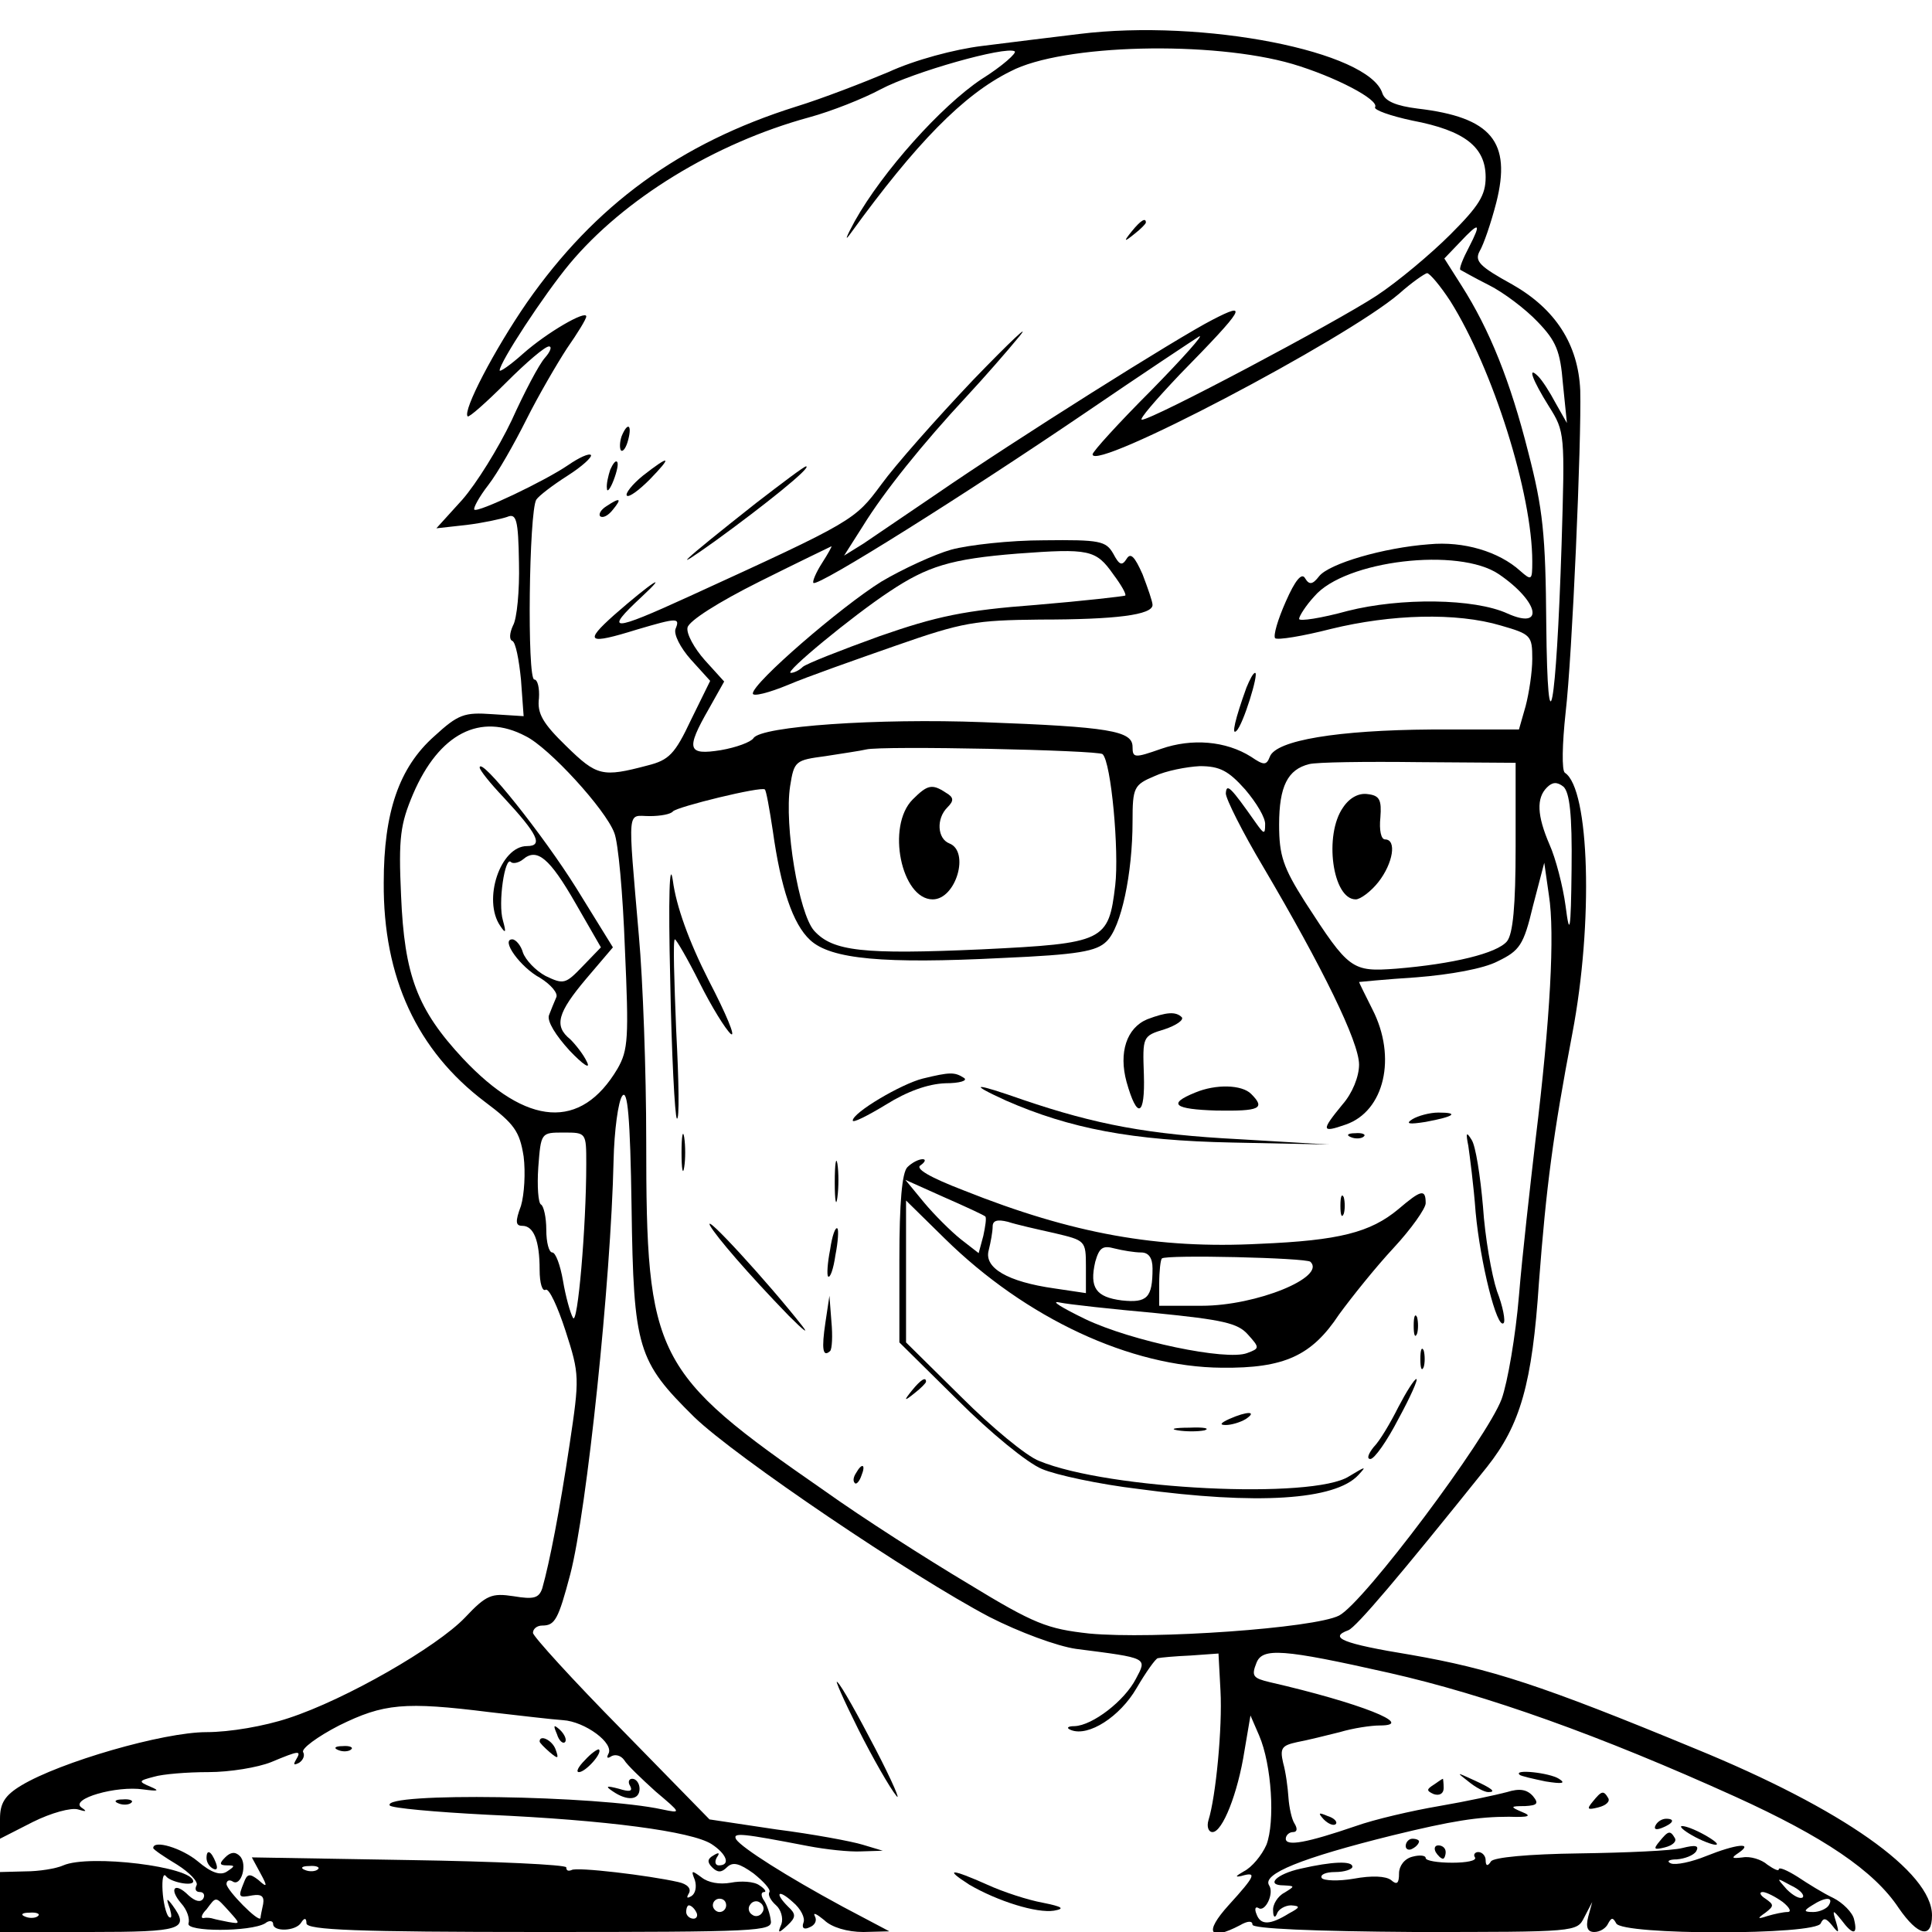
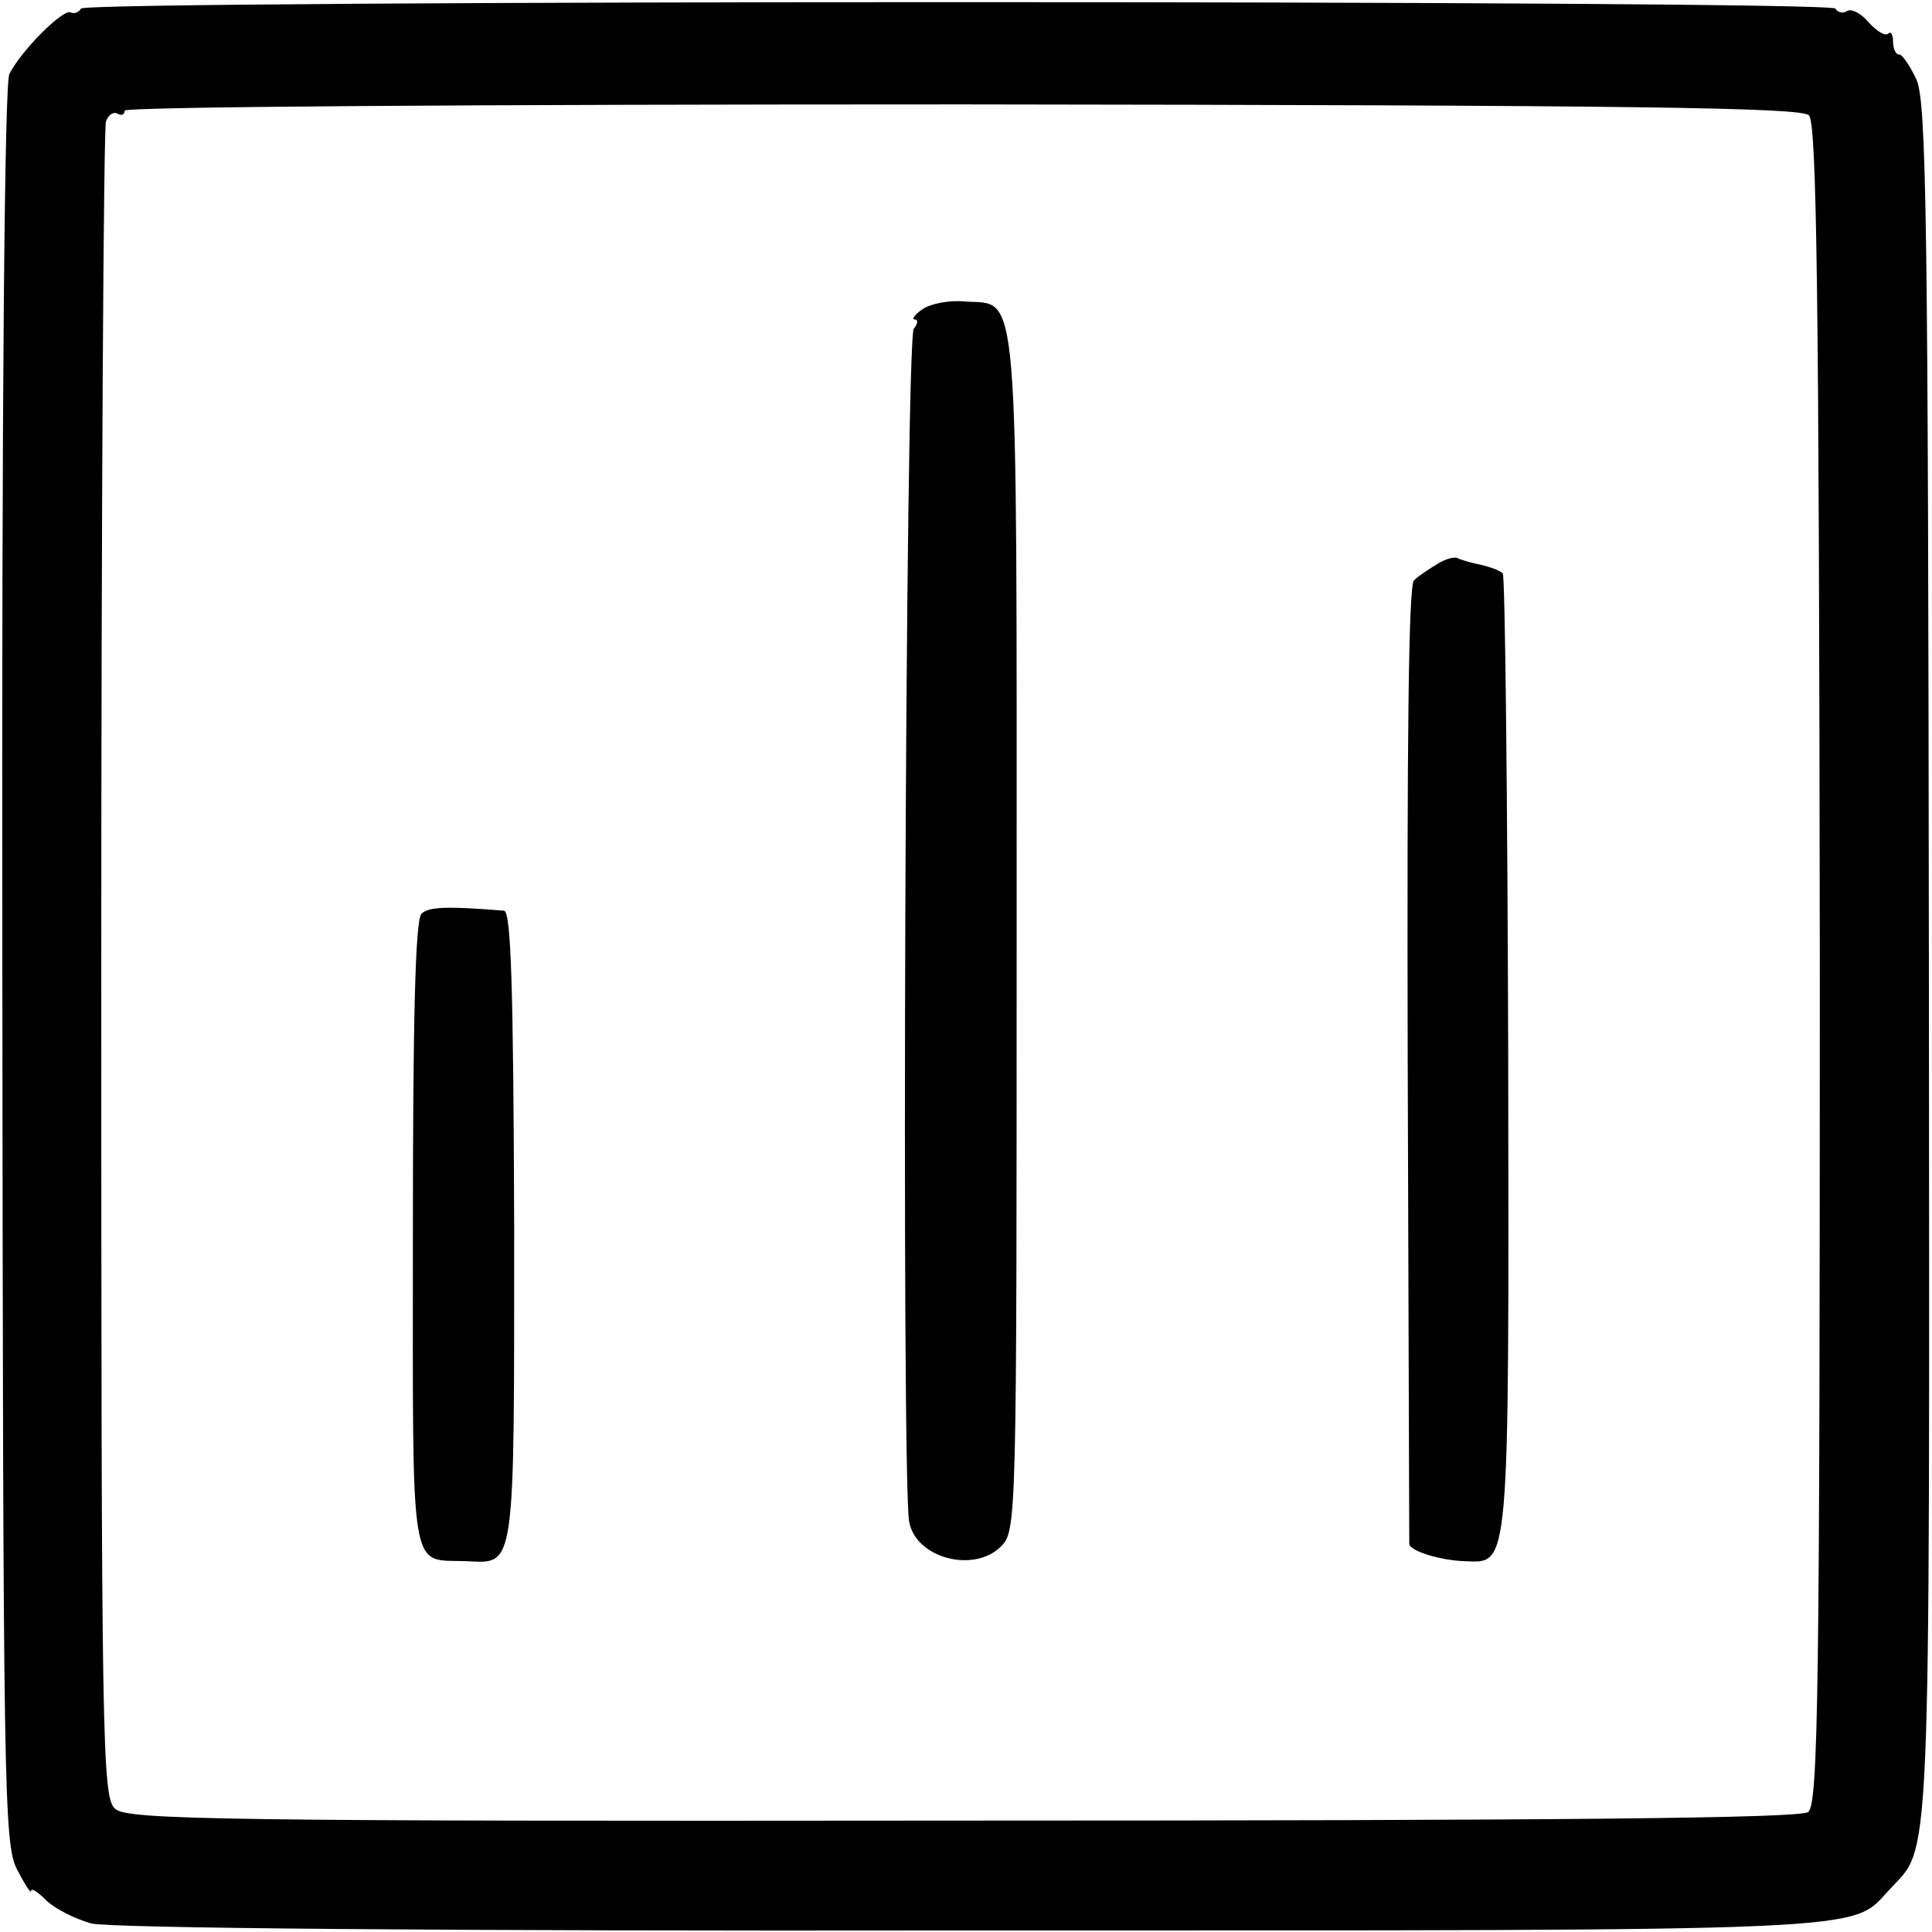
- <svg xmlns="http://www.w3.org/2000/svg" version="1.0" width="290pt" height="290pt" viewBox="0 0 290 290" preserveAspectRatio="xMidYMid meet">
-   <g transform="translate(0,290) scale(0.1,-0.1)" fill="#000000" stroke="none">
-     <path d="M1620 2849 c-41 -5 -107 -13 -146 -18 -41 -5 -101 -21 -140 -39 -38 -16 -100 -40 -139 -52 -175 -55 -302 -148 -404 -294 -49 -71 -97 -163 -89 -171 2 -2 28 21 58 51 30 30 58 54 64 54 5 0 2 -8 -6 -17 -9 -10 -31 -52 -50 -94 -20 -42 -53 -95 -74 -119 l-39 -43 45 5 c25 3 52 9 61 12 14 6 17 -3 18 -69 1 -41 -3 -84 -9 -94 -5 -11 -6 -21 -1 -23 5 -2 10 -28 13 -58 l4 -55 -47 3 c-42 3 -51 0 -87 -33 -53 -47 -76 -114 -76 -220 -1 -142 50 -252 152 -329 44 -33 52 -44 58 -82 3 -24 1 -57 -4 -74 -9 -24 -8 -30 2 -30 17 0 26 -22 26 -66 0 -20 4 -33 9 -30 5 3 18 -25 30 -62 21 -65 21 -70 6 -170 -15 -100 -30 -177 -41 -216 -5 -15 -13 -17 -43 -12 -33 5 -41 2 -73 -32 -42 -44 -179 -123 -265 -151 -36 -12 -88 -21 -123 -21 -65 0 -220 -45 -278 -80 -25 -15 -32 -27 -32 -50 l0 -30 49 25 c28 14 58 22 68 19 13 -4 14 -3 5 3 -17 13 53 33 93 27 23 -3 25 -2 11 4 -19 8 -18 9 5 15 13 4 50 7 82 7 32 0 74 7 94 15 43 18 46 18 37 3 -4 -7 -3 -8 5 -4 6 4 9 11 6 16 -3 5 21 23 54 40 67 33 98 36 226 20 44 -5 94 -11 110 -12 33 -2 78 -35 68 -51 -3 -6 -1 -7 5 -3 6 3 14 1 19 -6 4 -7 26 -28 47 -47 39 -33 39 -33 10 -27 -96 21 -421 26 -409 6 2 -4 69 -10 147 -14 179 -8 306 -25 336 -44 23 -15 29 -32 11 -32 -5 0 -7 5 -3 12 5 7 3 8 -5 3 -9 -5 -10 -10 -2 -18 8 -8 14 -8 22 0 9 9 19 6 40 -9 15 -12 26 -24 24 -28 -3 -4 2 -13 10 -20 7 -6 11 -19 8 -28 -6 -14 -5 -15 9 -2 13 12 13 17 1 28 -21 21 -15 27 7 7 12 -10 19 -24 16 -31 -3 -8 1 -11 9 -7 8 3 12 10 8 17 -3 6 3 3 14 -6 11 -11 35 -18 59 -18 l39 1 -70 37 c-85 46 -151 88 -160 101 -6 11 9 9 108 -10 26 -5 62 -9 80 -8 l32 1 -30 9 c-16 5 -75 16 -130 23 l-100 15 -132 135 c-73 74 -133 140 -133 145 0 6 6 11 14 11 19 0 24 9 42 77 25 96 61 441 65 621 1 45 7 89 13 97 8 11 12 -31 14 -167 3 -213 9 -231 94 -315 62 -60 327 -239 443 -300 45 -23 102 -44 130 -48 109 -14 107 -13 90 -45 -17 -33 -65 -70 -92 -71 -11 0 -13 -3 -5 -6 26 -10 73 20 98 63 14 24 29 45 32 45 4 1 26 3 49 4 l42 3 3 -56 c3 -55 -7 -159 -18 -194 -3 -10 0 -18 6 -18 15 0 38 58 48 122 l9 53 13 -30 c19 -44 24 -130 11 -164 -7 -16 -22 -34 -34 -40 -12 -7 -14 -9 -4 -7 24 7 22 1 -19 -44 -37 -41 -29 -54 17 -30 12 7 19 7 19 1 0 -6 92 -10 243 -11 244 0 244 0 255 22 l12 23 -6 -22 c-4 -16 -1 -23 9 -23 9 0 18 6 21 13 5 9 7 9 12 0 8 -18 300 -18 307 0 4 9 8 8 17 -3 10 -13 11 -12 6 5 -6 19 -5 19 8 3 17 -23 25 -23 19 1 -2 10 -17 25 -31 32 -15 7 -39 22 -54 32 -16 10 -28 15 -28 11 0 -3 -7 0 -17 7 -9 8 -26 13 -37 11 -17 -2 -18 -1 -6 7 23 16 -4 13 -49 -5 -22 -9 -46 -14 -53 -11 -7 3 -3 6 9 6 12 1 25 6 29 12 5 9 -1 10 -21 5 -15 -4 -84 -7 -154 -8 -77 -1 -129 -6 -133 -12 -5 -8 -8 -7 -8 2 0 6 -5 12 -11 12 -5 0 -8 -4 -5 -8 3 -5 -13 -8 -34 -8 -22 0 -40 3 -40 7 0 4 -9 5 -20 2 -12 -3 -20 -14 -20 -25 0 -15 -3 -18 -12 -10 -8 6 -29 7 -56 2 -23 -4 -45 -3 -48 1 -3 5 6 9 20 9 14 0 26 4 26 8 0 9 -30 8 -78 -3 -36 -8 -53 -25 -25 -25 17 -1 17 -1 1 -11 -10 -5 -18 -18 -17 -27 0 -10 3 -12 6 -4 2 6 12 12 21 12 14 -1 14 -3 -3 -12 -29 -18 -43 -18 -49 -1 -3 7 -2 12 3 9 10 -7 24 22 16 34 -11 17 48 41 185 75 90 22 129 28 175 28 30 -1 35 1 20 7 -19 8 -18 9 4 9 19 1 21 4 12 15 -9 10 -20 12 -39 6 -15 -4 -61 -14 -102 -21 -41 -7 -97 -20 -125 -30 -73 -25 -105 -31 -105 -19 0 5 5 10 11 10 6 0 7 5 2 13 -4 6 -8 24 -9 39 -1 15 -4 38 -8 52 -5 22 -2 26 21 31 16 3 44 10 64 15 20 6 47 10 60 10 56 0 -30 34 -165 65 -25 6 -28 9 -20 29 9 23 39 21 199 -15 146 -33 317 -94 520 -186 132 -60 208 -111 245 -167 29 -42 50 -47 50 -11 0 65 -135 160 -355 250 -232 96 -307 120 -427 141 -104 17 -124 26 -94 37 12 5 75 79 208 245 50 63 68 125 78 277 11 144 21 221 50 373 32 167 26 368 -11 392 -5 3 -4 44 1 90 10 85 24 410 22 484 -3 69 -37 122 -102 159 -49 27 -57 35 -49 50 6 10 17 42 25 73 23 91 -7 128 -118 141 -32 4 -49 11 -53 23 -20 63 -269 112 -455 89z m-147 -68 c-60 -40 -148 -138 -190 -213 -13 -24 -16 -32 -6 -18 98 135 169 208 240 243 78 41 303 46 423 11 64 -19 131 -54 124 -65 -2 -4 23 -13 56 -20 79 -15 110 -40 110 -85 0 -27 -10 -43 -53 -86 -29 -29 -79 -71 -111 -92 -61 -40 -336 -186 -352 -186 -5 0 21 30 57 68 99 101 103 110 49 82 -51 -26 -296 -180 -415 -262 -44 -30 -93 -63 -109 -74 l-29 -18 28 44 c32 52 90 124 156 195 26 28 61 68 79 90 18 22 -13 -7 -69 -65 -55 -58 -117 -128 -138 -157 -40 -54 -41 -55 -288 -168 -118 -54 -129 -54 -72 -1 43 40 15 22 -41 -27 -46 -41 -40 -45 34 -22 61 18 65 18 58 1 -3 -8 7 -28 23 -46 l29 -32 -29 -59 c-24 -51 -33 -60 -65 -68 -68 -18 -76 -16 -122 29 -35 34 -44 49 -41 72 1 15 -2 28 -7 28 -11 0 -8 252 3 270 4 6 25 22 47 36 22 14 37 28 35 31 -3 3 -18 -4 -34 -15 -35 -24 -136 -72 -141 -67 -2 2 7 19 21 37 14 18 39 62 57 98 18 36 46 84 61 107 16 23 29 44 29 48 0 10 -59 -24 -95 -56 -19 -17 -35 -28 -35 -25 0 12 66 113 105 160 81 97 217 181 360 220 33 9 81 28 107 42 49 26 187 65 201 57 4 -2 -18 -22 -50 -42z m732 -252 c-9 -17 -15 -32 -13 -34 2 -1 21 -12 43 -23 22 -11 55 -36 73 -55 28 -29 34 -44 38 -93 l6 -59 -17 30 c-9 17 -20 34 -26 40 -17 17 -9 -5 16 -45 24 -38 24 -41 19 -207 -8 -250 -21 -319 -23 -120 -1 135 -5 173 -27 258 -27 107 -58 184 -100 250 l-26 41 23 24 c30 32 33 30 14 -7z m-28 -81 c64 -102 123 -289 123 -391 0 -28 -1 -29 -18 -14 -32 29 -85 45 -137 40 -68 -5 -150 -29 -165 -48 -10 -13 -15 -13 -21 -3 -5 9 -15 -3 -29 -35 -12 -27 -19 -51 -16 -55 4 -3 41 3 84 14 90 22 188 25 255 5 45 -13 47 -15 47 -50 0 -20 -5 -52 -10 -71 l-10 -35 -132 0 c-139 -1 -233 -16 -242 -41 -5 -13 -9 -13 -28 0 -38 24 -89 28 -135 12 -40 -14 -43 -14 -43 3 0 24 -35 30 -225 37 -157 6 -333 -6 -344 -24 -4 -6 -26 -14 -49 -18 -50 -8 -53 1 -18 62 l23 41 -29 32 c-16 18 -28 40 -26 49 2 10 46 38 108 69 58 29 106 52 108 53 1 0 -5 -11 -14 -25 -9 -14 -15 -28 -13 -30 7 -6 228 133 409 256 85 58 162 109 170 114 8 4 -24 -32 -72 -81 -49 -49 -88 -92 -88 -96 0 -27 379 172 460 241 19 17 38 30 42 31 4 0 20 -19 35 -42z m73 -410 c60 -41 69 -84 13 -59 -50 23 -161 24 -240 4 -40 -11 -73 -16 -73 -12 0 4 10 20 23 34 46 54 217 74 277 33z m-1461 -243 c35 -17 120 -110 133 -145 6 -14 13 -92 16 -174 6 -134 5 -152 -11 -180 -55 -93 -136 -87 -232 15 -69 74 -88 125 -93 245 -4 87 -1 107 18 152 39 91 101 123 169 87z m866 -27 c13 -12 25 -146 19 -197 -10 -84 -16 -87 -200 -96 -179 -8 -224 -3 -252 28 -23 26 -45 158 -36 217 6 38 8 39 53 45 25 4 53 8 61 10 23 6 349 -1 355 -7z m620 -139 c0 -89 -4 -131 -13 -142 -15 -18 -81 -34 -166 -41 -67 -5 -71 -2 -137 100 -33 52 -39 70 -39 116 0 58 13 83 45 91 11 3 85 4 165 3 l145 -1 0 -126z m-406 86 c17 -20 31 -43 30 -53 0 -15 -2 -14 -14 3 -38 54 -44 60 -45 44 0 -8 25 -58 56 -110 89 -151 144 -263 144 -297 0 -18 -10 -43 -25 -60 -32 -39 -32 -43 5 -30 58 20 77 101 40 173 -11 22 -20 40 -20 41 0 0 39 4 86 7 51 4 101 13 122 24 33 16 39 24 53 83 l17 65 7 -49 c9 -57 2 -186 -20 -366 -8 -69 -20 -174 -25 -235 -5 -60 -17 -130 -26 -155 -22 -59 -207 -306 -244 -325 -37 -19 -279 -36 -375 -27 -63 7 -82 14 -182 75 -62 37 -159 99 -215 139 -257 178 -268 200 -268 526 0 103 -5 241 -11 307 -17 198 -18 180 16 180 17 0 32 3 35 7 6 7 133 38 138 33 2 -1 7 -29 12 -62 12 -86 30 -140 56 -164 31 -29 111 -36 288 -27 115 5 142 10 157 25 22 21 39 102 39 180 0 51 2 55 33 68 17 8 48 14 68 15 30 0 43 -7 68 -35z m490 -119 c-1 -95 -3 -103 -9 -56 -4 30 -15 72 -24 92 -19 44 -20 70 -4 86 8 8 15 9 25 1 9 -9 13 -41 12 -123z m-1479 -443 c0 -95 -13 -245 -20 -231 -4 7 -11 32 -15 56 -4 23 -11 42 -16 42 -5 0 -9 15 -9 34 0 19 -4 36 -8 38 -4 2 -6 27 -4 56 4 52 4 52 38 52 34 0 34 0 34 -47z m1826 -1101 c-4 -3 -14 2 -24 12 -16 18 -16 18 6 6 13 -6 21 -14 18 -18z m-30 -7 c10 -8 14 -15 7 -15 -6 0 -20 -3 -30 -6 -15 -5 -16 -4 -3 5 13 10 13 12 0 21 -8 5 -10 10 -4 10 5 0 19 -7 30 -15z m69 -5 c-3 -5 -14 -10 -23 -10 -15 0 -15 2 -2 10 20 13 33 13 25 0z" />
-     <path d="M1699 2553 c-13 -16 -12 -17 4 -4 9 7 17 15 17 17 0 8 -8 3 -21 -13z" />
-     <path d="M933 2245 c-3 -9 -3 -18 -1 -21 3 -3 8 4 11 16 6 23 -1 27 -10 5z" />
-     <path d="M916 2195 c-3 -9 -6 -22 -5 -28 0 -7 5 -1 10 12 5 13 8 26 5 28 -2 2 -6 -3 -10 -12z" />
-     <path d="M965 2186 c-16 -13 -27 -27 -24 -30 3 -3 18 8 34 24 35 36 31 38 -10 6z" />
-     <path d="M1135 2145 c-114 -90 -134 -109 -60 -56 73 53 144 110 135 111 -3 0 -36 -25 -75 -55z" />
-     <path d="M910 2140 c-8 -5 -12 -12 -9 -15 4 -3 12 1 19 10 14 17 11 19 -10 5z" />
-     <path d="M1428 2075 c-25 -7 -73 -29 -105 -48 -61 -38 -193 -152 -193 -168 0 -5 24 1 53 13 28 12 102 38 162 59 100 35 119 38 216 39 114 0 169 7 169 22 0 5 -7 25 -15 46 -12 27 -18 33 -24 23 -7 -11 -11 -9 -20 8 -11 19 -20 21 -104 20 -51 0 -113 -7 -139 -14z m243 -37 c12 -16 20 -30 18 -32 -2 -1 -62 -8 -134 -14 -107 -8 -149 -17 -235 -47 -58 -21 -109 -41 -115 -46 -5 -5 -13 -9 -18 -9 -11 0 92 85 148 122 57 38 92 49 192 57 108 8 118 6 144 -31z" />
-     <path d="M1871 1868 c-17 -47 -23 -73 -15 -65 10 9 34 87 28 87 -3 0 -8 -10 -13 -22z" />
-     <path d="M720 1748 c0 -4 16 -24 36 -45 51 -55 60 -73 35 -73 -40 0 -67 -81 -40 -120 8 -12 9 -10 4 8 -8 26 3 98 12 88 3 -3 12 -1 18 4 21 18 40 2 79 -66 l38 -66 -28 -29 c-25 -26 -28 -27 -55 -14 -15 8 -30 24 -34 35 -3 11 -11 20 -16 20 -18 0 12 -42 42 -58 16 -10 27 -23 24 -29 -3 -7 -8 -19 -11 -27 -3 -9 10 -30 31 -53 20 -21 32 -29 26 -17 -5 11 -17 26 -25 34 -25 20 -19 40 24 91 l40 47 -55 89 c-50 80 -144 198 -145 181z" />
-     <path d="M1370 1700 c-40 -40 -17 -150 30 -150 35 0 56 72 25 84 -18 7 -20 37 -3 54 10 10 10 15 -2 22 -21 14 -28 12 -50 -10z" />
-     <path d="M2016 1688 c-29 -41 -16 -138 19 -138 7 0 23 12 34 26 22 28 28 64 10 64 -6 0 -9 14 -7 33 2 26 -1 33 -19 35 -13 2 -27 -5 -37 -20z" />
-     <path d="M1006 1431 c2 -113 7 -207 10 -210 4 -3 3 56 -1 132 -3 75 -5 137 -2 137 2 0 19 -29 37 -65 18 -36 39 -70 47 -77 8 -6 -7 30 -33 80 -30 59 -49 112 -54 150 -5 34 -7 -26 -4 -147z" />
-     <path d="M1722 1370 c-31 -13 -43 -50 -31 -94 16 -57 28 -52 26 11 -2 57 -2 58 31 68 18 6 29 14 26 18 -9 9 -23 8 -52 -3z" />
-     <path d="M1385 1281 c-32 -8 -105 -51 -105 -63 0 -4 22 7 50 24 32 20 63 31 89 32 22 0 34 4 28 8 -14 9 -21 9 -62 -1z" />
-     <path d="M1510 1248 c96 -42 189 -60 340 -63 l145 -3 -135 8 c-136 7 -215 22 -324 59 -74 26 -85 26 -26 -1z" />
-     <path d="M1794 1260 c-42 -17 -32 -25 32 -27 65 -1 74 3 52 25 -14 14 -53 15 -84 2z" />
-     <path d="M2120 1220 c-11 -7 -5 -8 20 -4 43 8 51 14 19 14 -13 0 -31 -5 -39 -10z" />
-     <path d="M1023 1170 c0 -25 2 -35 4 -22 2 12 2 32 0 45 -2 12 -4 2 -4 -23z" />
-     <path d="M2028 1193 c7 -3 16 -2 19 1 4 3 -2 6 -13 5 -11 0 -14 -3 -6 -6z" />
-     <path d="M2204 1180 c2 -14 8 -59 11 -100 7 -75 32 -176 42 -166 3 3 -1 25 -10 48 -8 24 -18 81 -21 127 -4 46 -11 91 -17 100 -8 13 -9 11 -5 -9z" />
-     <path d="M1253 1125 c0 -27 2 -38 4 -22 2 15 2 37 0 50 -2 12 -4 0 -4 -28z" />
-     <path d="M1362 1148 c-8 -8 -12 -53 -12 -138 l0 -125 88 -87 c48 -48 104 -94 126 -103 21 -9 86 -23 145 -30 177 -24 295 -17 330 21 13 14 11 13 -14 -2 -54 -35 -361 -20 -465 23 -19 7 -72 51 -117 96 l-83 82 0 106 0 107 58 -57 c122 -120 279 -193 416 -194 94 -1 135 18 176 80 19 26 55 71 82 100 26 28 48 59 48 67 0 22 -7 20 -41 -9 -42 -35 -89 -47 -208 -52 -153 -8 -281 15 -444 80 -52 20 -74 33 -65 38 7 5 8 9 3 9 -6 0 -16 -5 -23 -12z m117 -74 c2 -2 0 -15 -3 -29 l-7 -26 -27 21 c-15 12 -40 37 -55 55 l-28 34 58 -26 c32 -14 60 -27 62 -29z m104 -25 c46 -11 47 -11 47 -50 l0 -40 -47 7 c-71 10 -106 31 -99 57 3 12 6 28 6 36 0 9 7 11 23 7 12 -4 43 -11 70 -17z m130 -29 c11 0 17 -8 17 -24 0 -44 -8 -52 -46 -48 -39 5 -49 19 -40 58 6 21 11 25 29 20 12 -3 30 -6 40 -6z m254 -14 c24 -23 -81 -66 -163 -66 l-64 0 0 33 c0 19 2 36 4 38 6 6 217 1 223 -5z m-232 -77 c100 -10 123 -15 138 -32 18 -20 18 -21 -1 -28 -31 -12 -174 18 -243 51 -35 17 -53 28 -39 25 14 -3 79 -10 145 -16z" />
-     <path d="M2012 1090 c0 -14 2 -19 5 -12 2 6 2 18 0 25 -3 6 -5 1 -5 -13z" />
-     <path d="M1066 1060 c9 -16 56 -71 118 -135 22 -22 31 -29 20 -15 -51 65 -150 173 -138 150z" />
-     <path d="M1246 1024 c-4 -20 -5 -38 -3 -40 3 -3 8 11 11 32 4 20 5 38 3 40 -3 3 -8 -11 -11 -32z" />
-     <path d="M1239 915 c-6 -40 -4 -53 7 -43 3 3 4 23 2 44 l-3 39 -6 -40z" />
-     <path d="M2122 910 c0 -14 2 -19 5 -12 2 6 2 18 0 25 -3 6 -5 1 -5 -13z" />
-     <path d="M2132 860 c0 -14 2 -19 5 -12 2 6 2 18 0 25 -3 6 -5 1 -5 -13z" />
-     <path d="M1369 813 c-13 -16 -12 -17 4 -4 9 7 17 15 17 17 0 8 -8 3 -21 -13z" />
-     <path d="M2099 788 c-12 -24 -28 -51 -37 -60 -8 -10 -11 -18 -5 -18 6 0 25 27 42 60 18 33 30 60 27 60 -3 0 -15 -19 -27 -42z" />
-     <path d="M1845 770 c-13 -6 -15 -9 -5 -9 8 0 22 4 30 9 18 12 2 12 -25 0z" />
-     <path d="M1768 753 c12 -2 30 -2 40 0 9 3 -1 5 -23 4 -22 0 -30 -2 -17 -4z" />
-     <path d="M1285 689 c-4 -6 -5 -12 -2 -15 2 -3 7 2 10 11 7 17 1 20 -8 4z" />
-     <path d="M1288 305 c22 -44 48 -89 57 -100 8 -11 -5 20 -31 70 -26 50 -51 95 -57 100 -5 6 9 -26 31 -70z" />
-     <path d="M836 297 c3 -10 9 -15 12 -12 3 3 0 11 -7 18 -10 9 -11 8 -5 -6z" />
-     <path d="M810 286 c0 -2 7 -9 15 -16 13 -11 14 -10 9 4 -5 14 -24 23 -24 12z" />
-     <path d="M508 273 c7 -3 16 -2 19 1 4 3 -2 6 -13 5 -11 0 -14 -3 -6 -6z" />
-     <path d="M878 258 c-10 -10 -14 -18 -9 -18 10 0 36 29 30 34 -2 1 -12 -6 -21 -16z" />
-     <path d="M2204 226 c11 -9 24 -16 30 -16 12 0 7 5 -24 19 -24 11 -24 11 -6 -3z" />
-     <path d="M2281 236 c2 -2 20 -6 39 -10 25 -4 31 -3 20 4 -14 9 -69 15 -59 6z" />
-     <path d="M946 219 c4 -8 -1 -9 -17 -4 -19 5 -21 4 -9 -4 22 -15 40 -13 40 4 0 8 -5 15 -11 15 -5 0 -7 -5 -3 -11z" />
-     <path d="M2152 221 c-11 -7 -11 -9 0 -14 9 -3 15 1 15 9 0 8 -1 14 -1 14 -1 0 -7 -4 -14 -9z" />
-     <path d="M2391 196 c-10 -12 -8 -13 8 -9 12 3 18 9 15 14 -7 12 -10 11 -23 -5z" />
-     <path d="M178 193 c7 -3 16 -2 19 1 4 3 -2 6 -13 5 -11 0 -14 -3 -6 -6z" />
-     <path d="M1987 169 c7 -7 15 -10 18 -7 3 3 -2 9 -12 12 -14 6 -15 5 -6 -5z" />
-     <path d="M2485 160 c-3 -6 1 -7 9 -4 18 7 21 14 7 14 -6 0 -13 -4 -16 -10z" />
-     <path d="M2540 145 c14 -8 30 -14 35 -14 6 0 -1 6 -15 14 -14 8 -29 14 -35 14 -5 0 1 -6 15 -14z" />
-     <path d="M2491 136 c-10 -12 -8 -13 8 -9 12 3 18 9 15 14 -7 12 -10 11 -23 -5z" />
-     <path d="M2110 129 c0 -5 5 -7 10 -4 6 3 10 8 10 11 0 2 -4 4 -10 4 -5 0 -10 -5 -10 -11z" />
-     <path d="M230 126 c0 -2 16 -13 36 -25 19 -12 32 -26 29 -31 -3 -6 -1 -10 5 -10 6 0 8 -5 5 -10 -4 -6 -12 -4 -22 5 -21 21 -30 10 -11 -12 9 -10 13 -23 11 -30 -5 -13 93 -13 115 0 6 5 12 4 12 -1 0 -12 34 -11 42 2 5 8 8 7 8 -1 0 -10 77 -13 350 -13 328 0 350 1 347 17 -1 10 -6 24 -10 30 -5 7 -5 13 0 13 4 0 1 5 -7 10 -8 6 -28 7 -43 4 -17 -3 -34 0 -44 8 -15 11 -16 11 -10 -4 3 -10 1 -20 -5 -24 -7 -4 -8 -3 -4 4 4 7 -2 14 -16 17 -44 10 -153 23 -160 18 -5 -2 -8 -1 -8 4 0 4 -106 9 -236 11 l-236 4 13 -24 c11 -20 10 -22 -3 -10 -13 10 -17 10 -22 -4 -9 -22 -8 -23 13 -19 13 2 18 -1 16 -13 -2 -9 -4 -19 -4 -21 -2 -8 -51 42 -51 51 0 5 4 7 9 4 13 -9 23 26 11 38 -7 7 -14 6 -22 -2 -9 -9 -9 -12 3 -12 12 0 12 -1 0 -9 -10 -7 -24 -2 -44 15 -24 20 -67 33 -67 20z m247 -32 c-3 -3 -12 -4 -19 -1 -8 3 -5 6 6 6 11 1 17 -2 13 -5z m-133 -63 c17 -19 17 -19 -1 -16 -10 2 -20 4 -23 5 -3 1 -9 2 -14 1 -5 -1 -4 5 4 13 15 20 13 20 34 -3z m746 9 c0 -5 -4 -10 -10 -10 -5 0 -10 5 -10 10 0 6 5 10 10 10 6 0 10 -4 10 -10z m54 -11 c-3 -5 -10 -7 -15 -3 -5 3 -7 10 -3 15 3 5 10 7 15 3 5 -3 7 -10 3 -15z m-99 1 c3 -5 1 -10 -4 -10 -6 0 -11 5 -11 10 0 6 2 10 4 10 3 0 8 -4 11 -10z" />
-     <path d="M2155 120 c3 -5 8 -10 11 -10 2 0 4 5 4 10 0 6 -5 10 -11 10 -5 0 -7 -4 -4 -10z" />
-     <path d="M310 111 c0 -6 4 -13 10 -16 6 -3 7 1 4 9 -7 18 -14 21 -14 7z" />
-     <path d="M95 100 c-11 -5 -37 -9 -57 -9 l-38 -1 0 -45 0 -45 135 0 c139 0 150 4 124 40 -9 12 -10 11 -4 -5 3 -11 3 -16 -2 -12 -4 5 -8 22 -9 39 -1 17 1 27 5 22 6 -9 41 -16 41 -8 0 22 -156 41 -195 24z m-38 -76 c-3 -3 -12 -4 -19 -1 -8 3 -5 6 6 6 11 1 17 -2 13 -5z" />
-     <path d="M1455 71 c43 -25 101 -43 127 -39 17 3 13 6 -17 12 -22 4 -59 16 -83 27 -54 24 -66 25 -27 0z" />
+ <svg xmlns="http://www.w3.org/2000/svg" version="1.0" width="248pt" height="248pt" viewBox="0 0 248 248" preserveAspectRatio="xMidYMid meet">
+   <g transform="translate(0,248) scale(0.1,-0.1)" fill="#000000" stroke="none">
+     <path d="M104 2469 c-3 -5 -9 -7 -13 -5 -9 6 -64 -49 -79 -79 -6 -13 -10 -402 -9 -1145 1 -1063 2 -1127 19 -1160 10 -19 18 -32 18 -27 0 4 9 -2 19 -12 11 -11 37 -24 58 -30 24 -6 442 -10 1127 -9 1178 0 1131 -2 1181 52 54 59 52 -4 51 1189 -1 955 -3 1106 -16 1135 -8 17 -18 32 -22 32 -5 0 -8 8 -8 17 0 9 -3 13 -6 10 -4 -4 -15 3 -25 14 -10 12 -22 18 -28 15 -5 -4 -12 -2 -15 3 -7 11 -2245 11 -2252 0z m2218 -137 c10 -10 13 -220 14 -1090 0 -936 -2 -1078 -15 -1088 -10 -8 -317 -11 -1085 -11 -951 -1 -1073 1 -1088 15 -17 14 -18 78 -18 1083 0 587 3 1074 6 1083 3 9 10 13 15 10 5 -3 9 -1 9 4 0 5 445 8 1075 8 867 -1 1077 -4 1087 -14z" />
+     <path d="M1184 2083 c-10 -7 -14 -13 -10 -13 5 0 4 -6 -1 -12 -11 -13 -16 -1477 -6 -1531 8 -47 83 -67 118 -32 20 20 20 33 20 787 0 854 4 806 -67 811 -20 2 -44 -3 -54 -10z" />
+     <path d="M1845 1756 c-10 -6 -24 -15 -30 -21 -7 -7 -9 -208 -8 -620 1 -335 2 -613 2 -617 1 -9 40 -21 71 -22 58 -2 57 -20 56 650 -1 337 -4 615 -7 618 -4 4 -16 8 -28 11 -11 2 -24 6 -29 8 -4 3 -16 0 -27 -7z" />
+     <path d="M541 1307 c-8 -8 -11 -139 -11 -413 0 -447 -5 -415 69 -418 63 -3 61 -15 61 430 -1 308 -4 404 -13 405 -74 6 -97 5 -106 -4z" />
  </g>
</svg>
